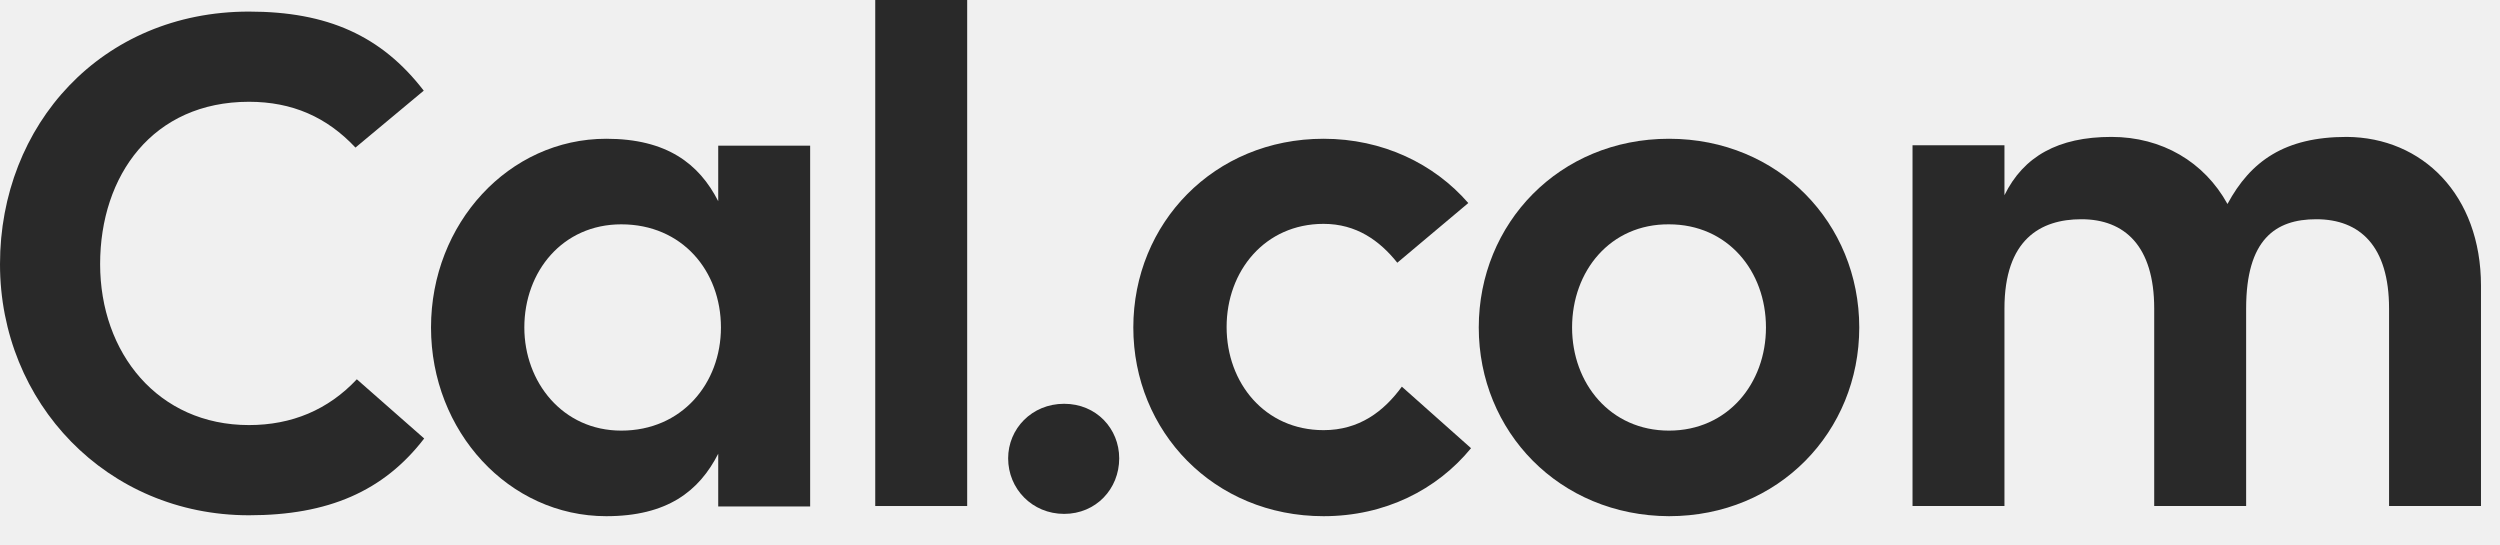
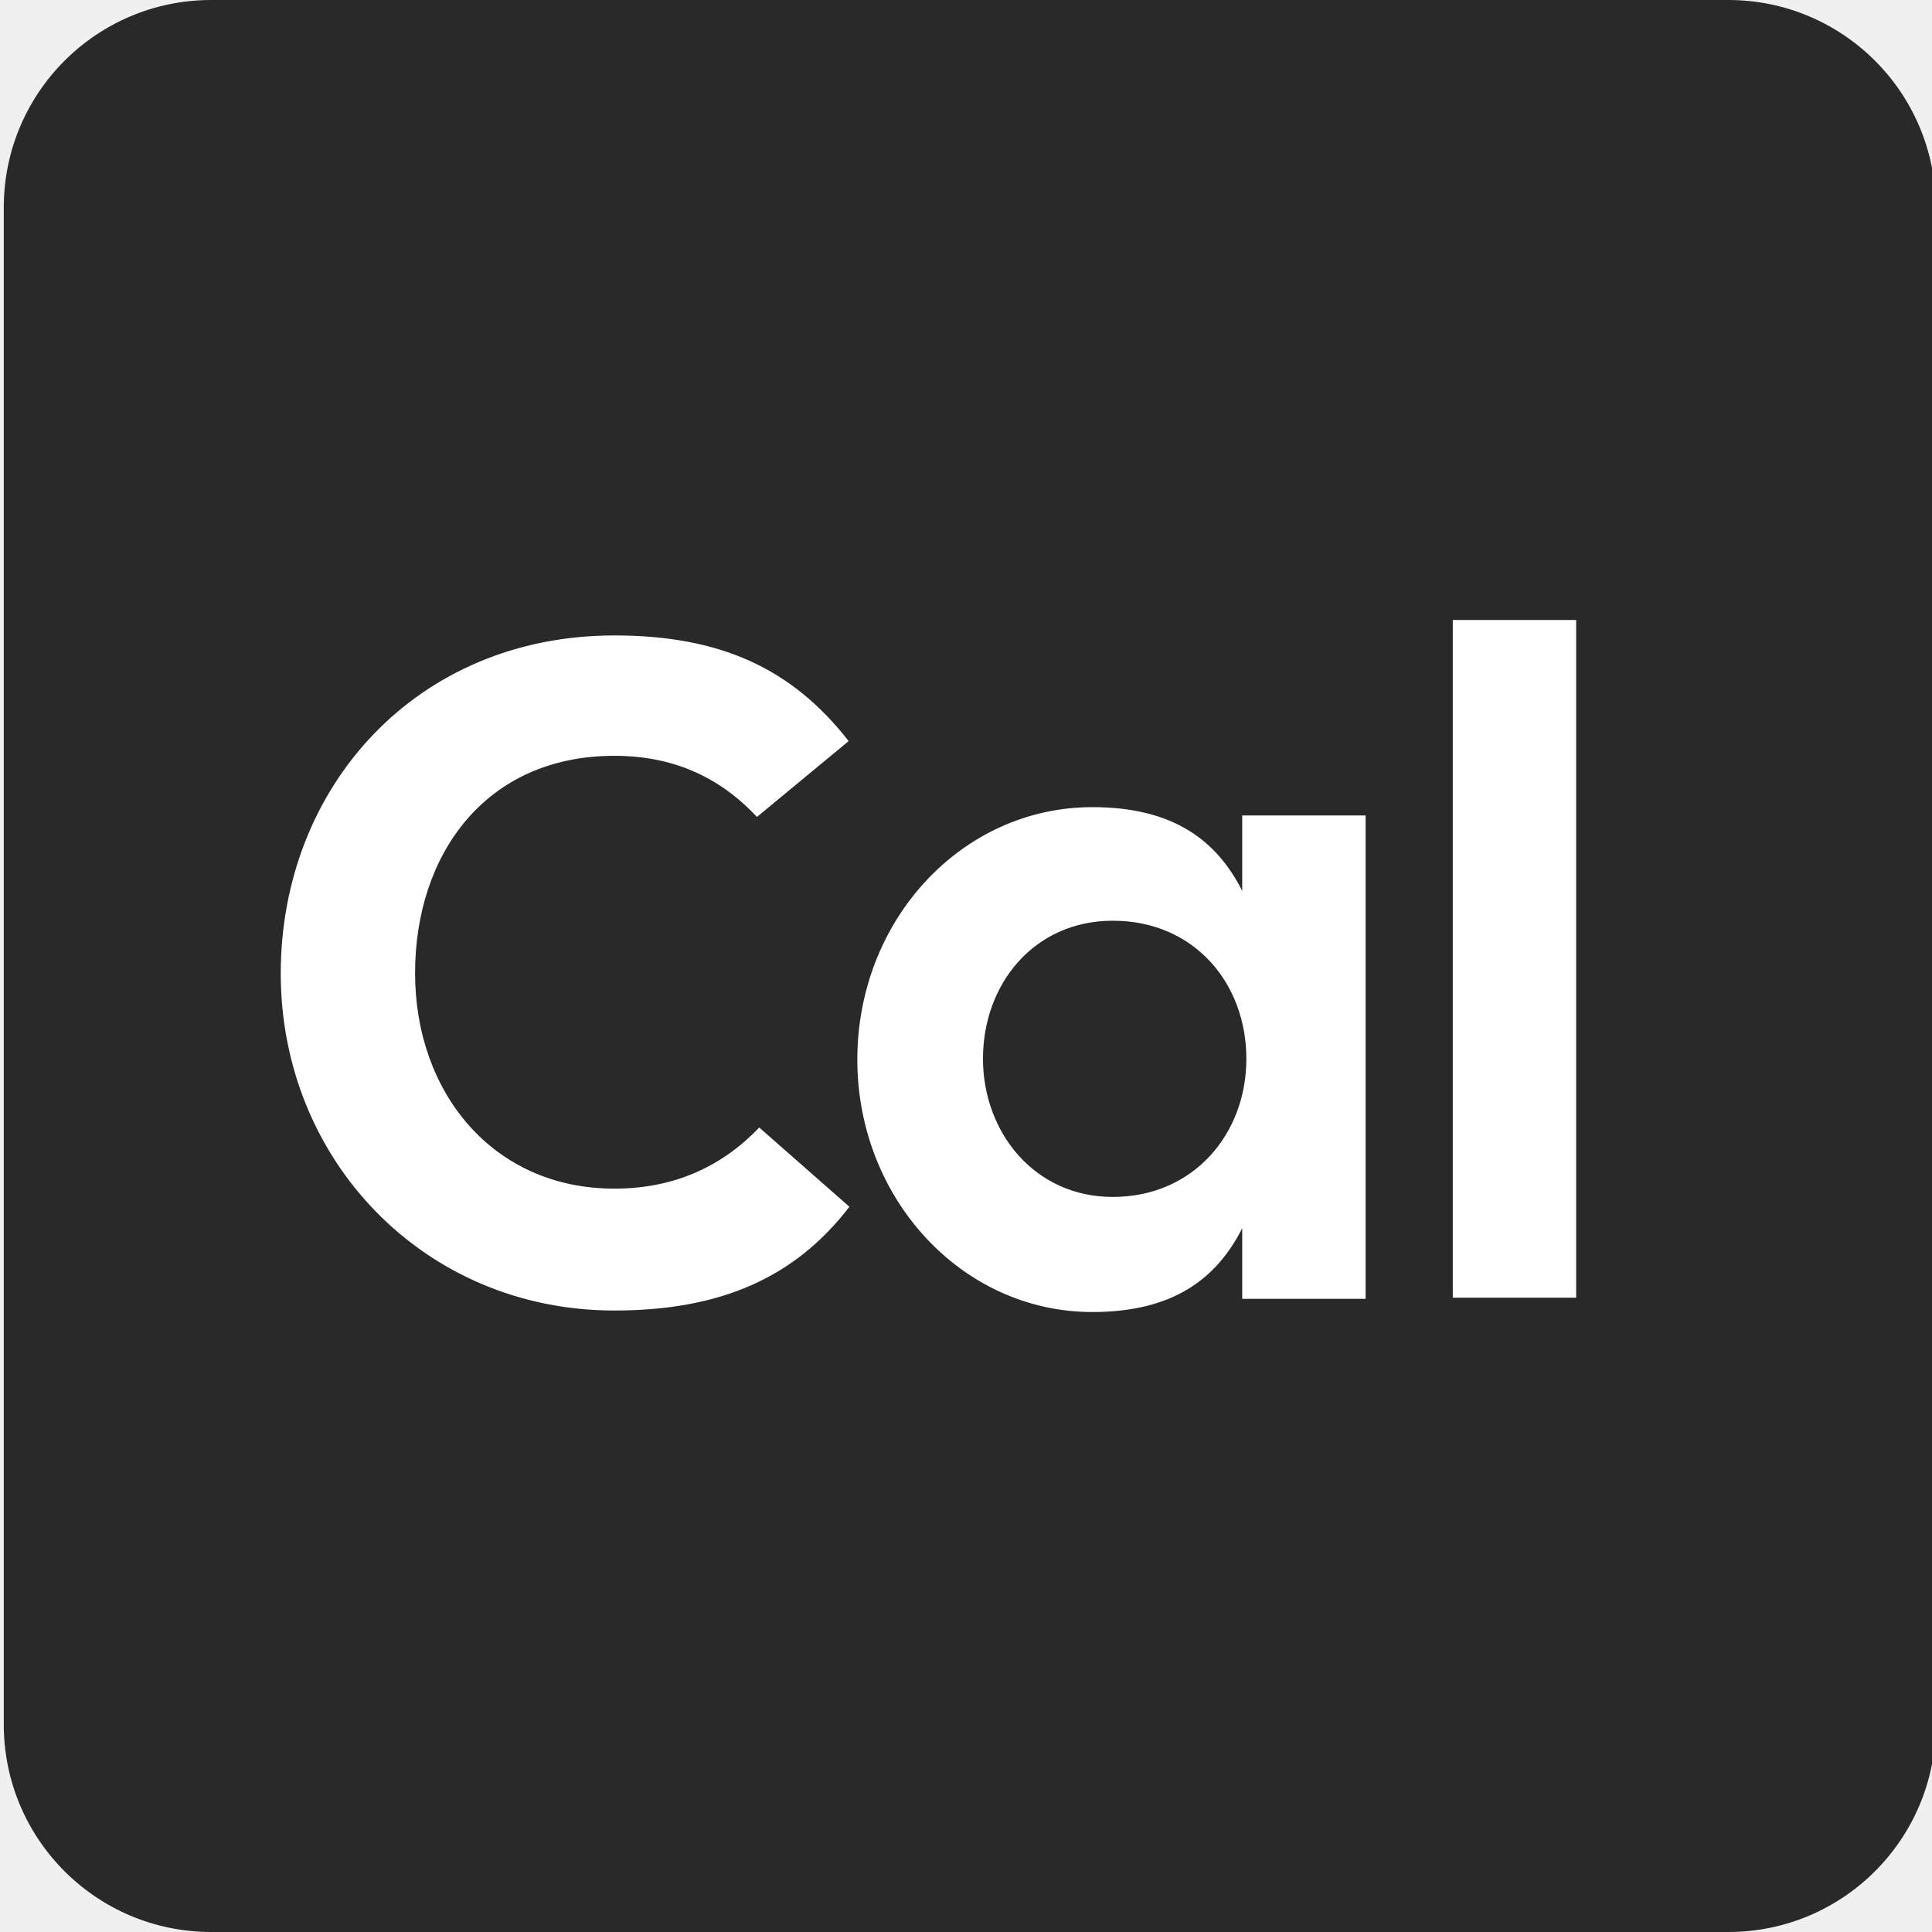
- <svg xmlns="http://www.w3.org/2000/svg" width="101" height="22" viewBox="0 0 101 22" fill="none">
-   <path d="M10.058 20.817C4.321 20.817 0 16.276 0 10.67C0 5.046 4.101 0.468 10.058 0.468C13.221 0.468 15.409 1.439 17.119 3.663L14.361 5.962C13.203 4.728 11.805 4.112 10.058 4.112C6.178 4.112 4.045 7.083 4.045 10.67C4.045 14.258 6.381 17.173 10.058 17.173C11.787 17.173 13.258 16.557 14.416 15.323L17.137 17.715C15.501 19.845 13.258 20.817 10.058 20.817Z" fill="#292929" />
-   <path d="M29.016 5.886H32.73V20.461H29.016V18.331C28.244 19.845 26.957 20.854 24.493 20.854C20.558 20.854 17.413 17.434 17.413 13.23C17.413 9.025 20.558 5.606 24.493 5.606C26.938 5.606 28.244 6.615 29.016 8.128V5.886ZM29.126 13.23C29.126 10.95 27.563 9.063 25.099 9.063C22.727 9.063 21.183 10.969 21.183 13.23C21.183 15.435 22.727 17.397 25.099 17.397C27.545 17.397 29.126 15.491 29.126 13.23Z" fill="#292929" />
-   <path d="M35.36 0H39.074V20.443H35.36V0Z" fill="#292929" />
-   <path d="M40.729 18.518C40.729 17.322 41.685 16.313 42.991 16.313C44.296 16.313 45.216 17.322 45.216 18.518C45.216 19.752 44.278 20.761 42.991 20.761C41.704 20.761 40.729 19.752 40.729 18.518Z" fill="#292929" />
-   <path d="M59.43 18.107C58.05 19.788 55.954 20.854 53.472 20.854C49.04 20.854 45.786 17.434 45.786 13.23C45.786 9.025 49.04 5.606 53.472 5.606C55.862 5.606 57.94 6.615 59.319 8.203L56.451 10.614C55.734 9.717 54.796 9.044 53.472 9.044C51.1 9.044 49.555 10.95 49.555 13.211C49.555 15.472 51.1 17.378 53.472 17.378C54.906 17.378 55.899 16.631 56.635 15.621L59.43 18.107Z" fill="#292929" />
-   <path d="M59.742 13.23C59.742 9.025 62.997 5.606 67.428 5.606C71.86 5.606 75.114 9.025 75.114 13.23C75.114 17.434 71.86 20.854 67.428 20.854C62.997 20.835 59.742 17.434 59.742 13.23ZM71.345 13.23C71.345 10.95 69.8 9.063 67.428 9.063C65.056 9.044 63.512 10.95 63.512 13.23C63.512 15.491 65.056 17.397 67.428 17.397C69.8 17.397 71.345 15.491 71.345 13.23Z" fill="#292929" />
-   <path d="M100.232 11.548V20.443H96.518V12.464C96.518 9.941 95.341 8.857 93.576 8.857C91.921 8.857 90.744 9.68 90.744 12.464V20.443H87.03V12.464C87.03 9.941 85.835 8.857 84.088 8.857C82.433 8.857 80.98 9.68 80.98 12.464V20.443H77.266V5.868H80.98V7.886C81.752 6.316 83.15 5.531 85.301 5.531C87.343 5.531 89.052 6.54 89.99 8.241C90.928 6.503 92.307 5.531 94.808 5.531C97.86 5.55 100.232 7.867 100.232 11.548Z" fill="#292929" />
+ <svg xmlns="http://www.w3.org/2000/svg" xml:space="preserve" viewBox="0 0 512 512">
+   <path d="M458 512H56c-30.4 0-55-24.6-55-55V55C1 24.6 25.6 0 56 0h402c30.4 0 55 24.6 55 55v402c0 30.4-24.6 55-55 55" style="fill:#292929" />
+   <path d="M162.8 347.3c-50.4 0-88.4-39.9-88.4-89.3s35.9-89.6 88.4-89.6c27.9 0 47 8.6 62.1 28l-24.3 20.1c-10.1-10.8-22.5-16.2-37.8-16.2-34.1 0-52.8 26.1-52.8 57.6s20.5 57.1 52.8 57.1c15.1 0 28-5.3 38.4-16.2l23.9 21c-14.5 18.9-34.3 27.5-62.3 27.5m166.4-131.2h32.7v128.1h-32.7v-18.7c-6.7 13.2-18.1 22.2-39.7 22.2-34.6 0-62.3-30.1-62.3-66.9 0-37 27.7-66.9 62.3-66.9 21.5 0 33 8.9 39.7 22.2zm1.1 64.5c0-20-13.8-36.6-35.4-36.6-20.8 0-34.4 16.7-34.4 36.6 0 19.4 13.6 36.6 34.4 36.6 21.4 0 35.4-16.7 35.4-36.6M385 164.3h32.7v179.6H385z" style="fill:#fff" />
</svg>
